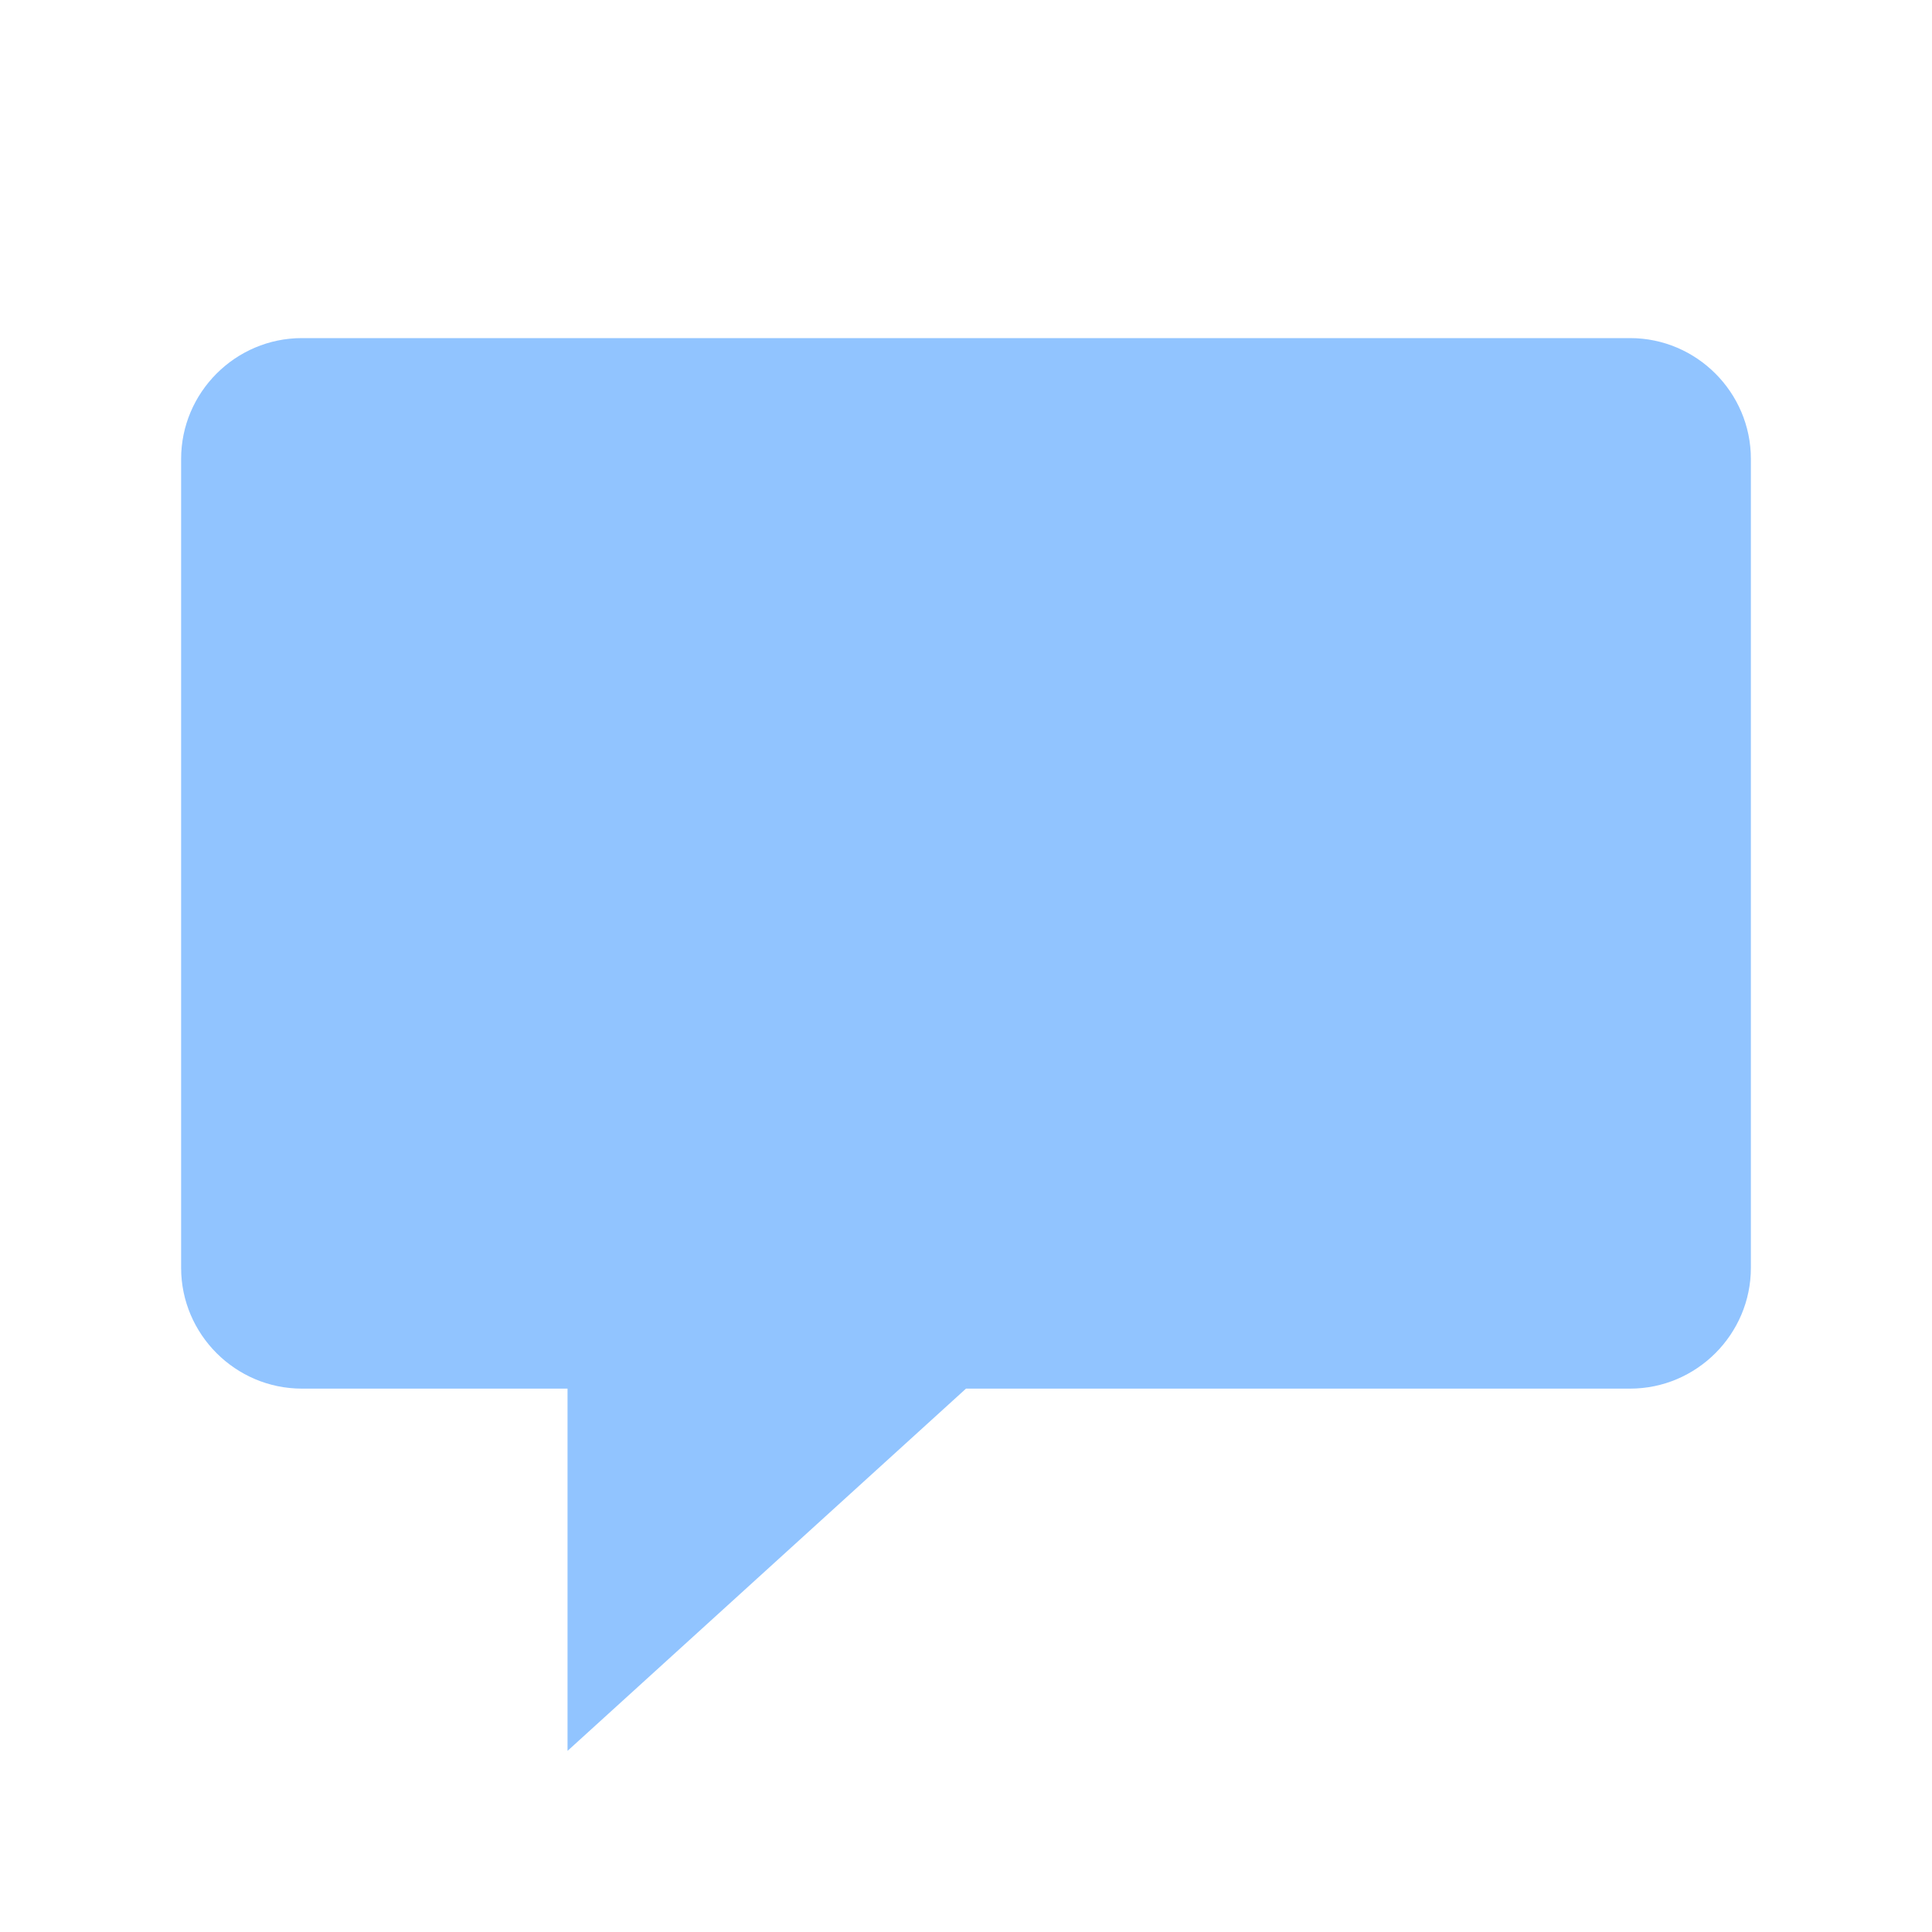
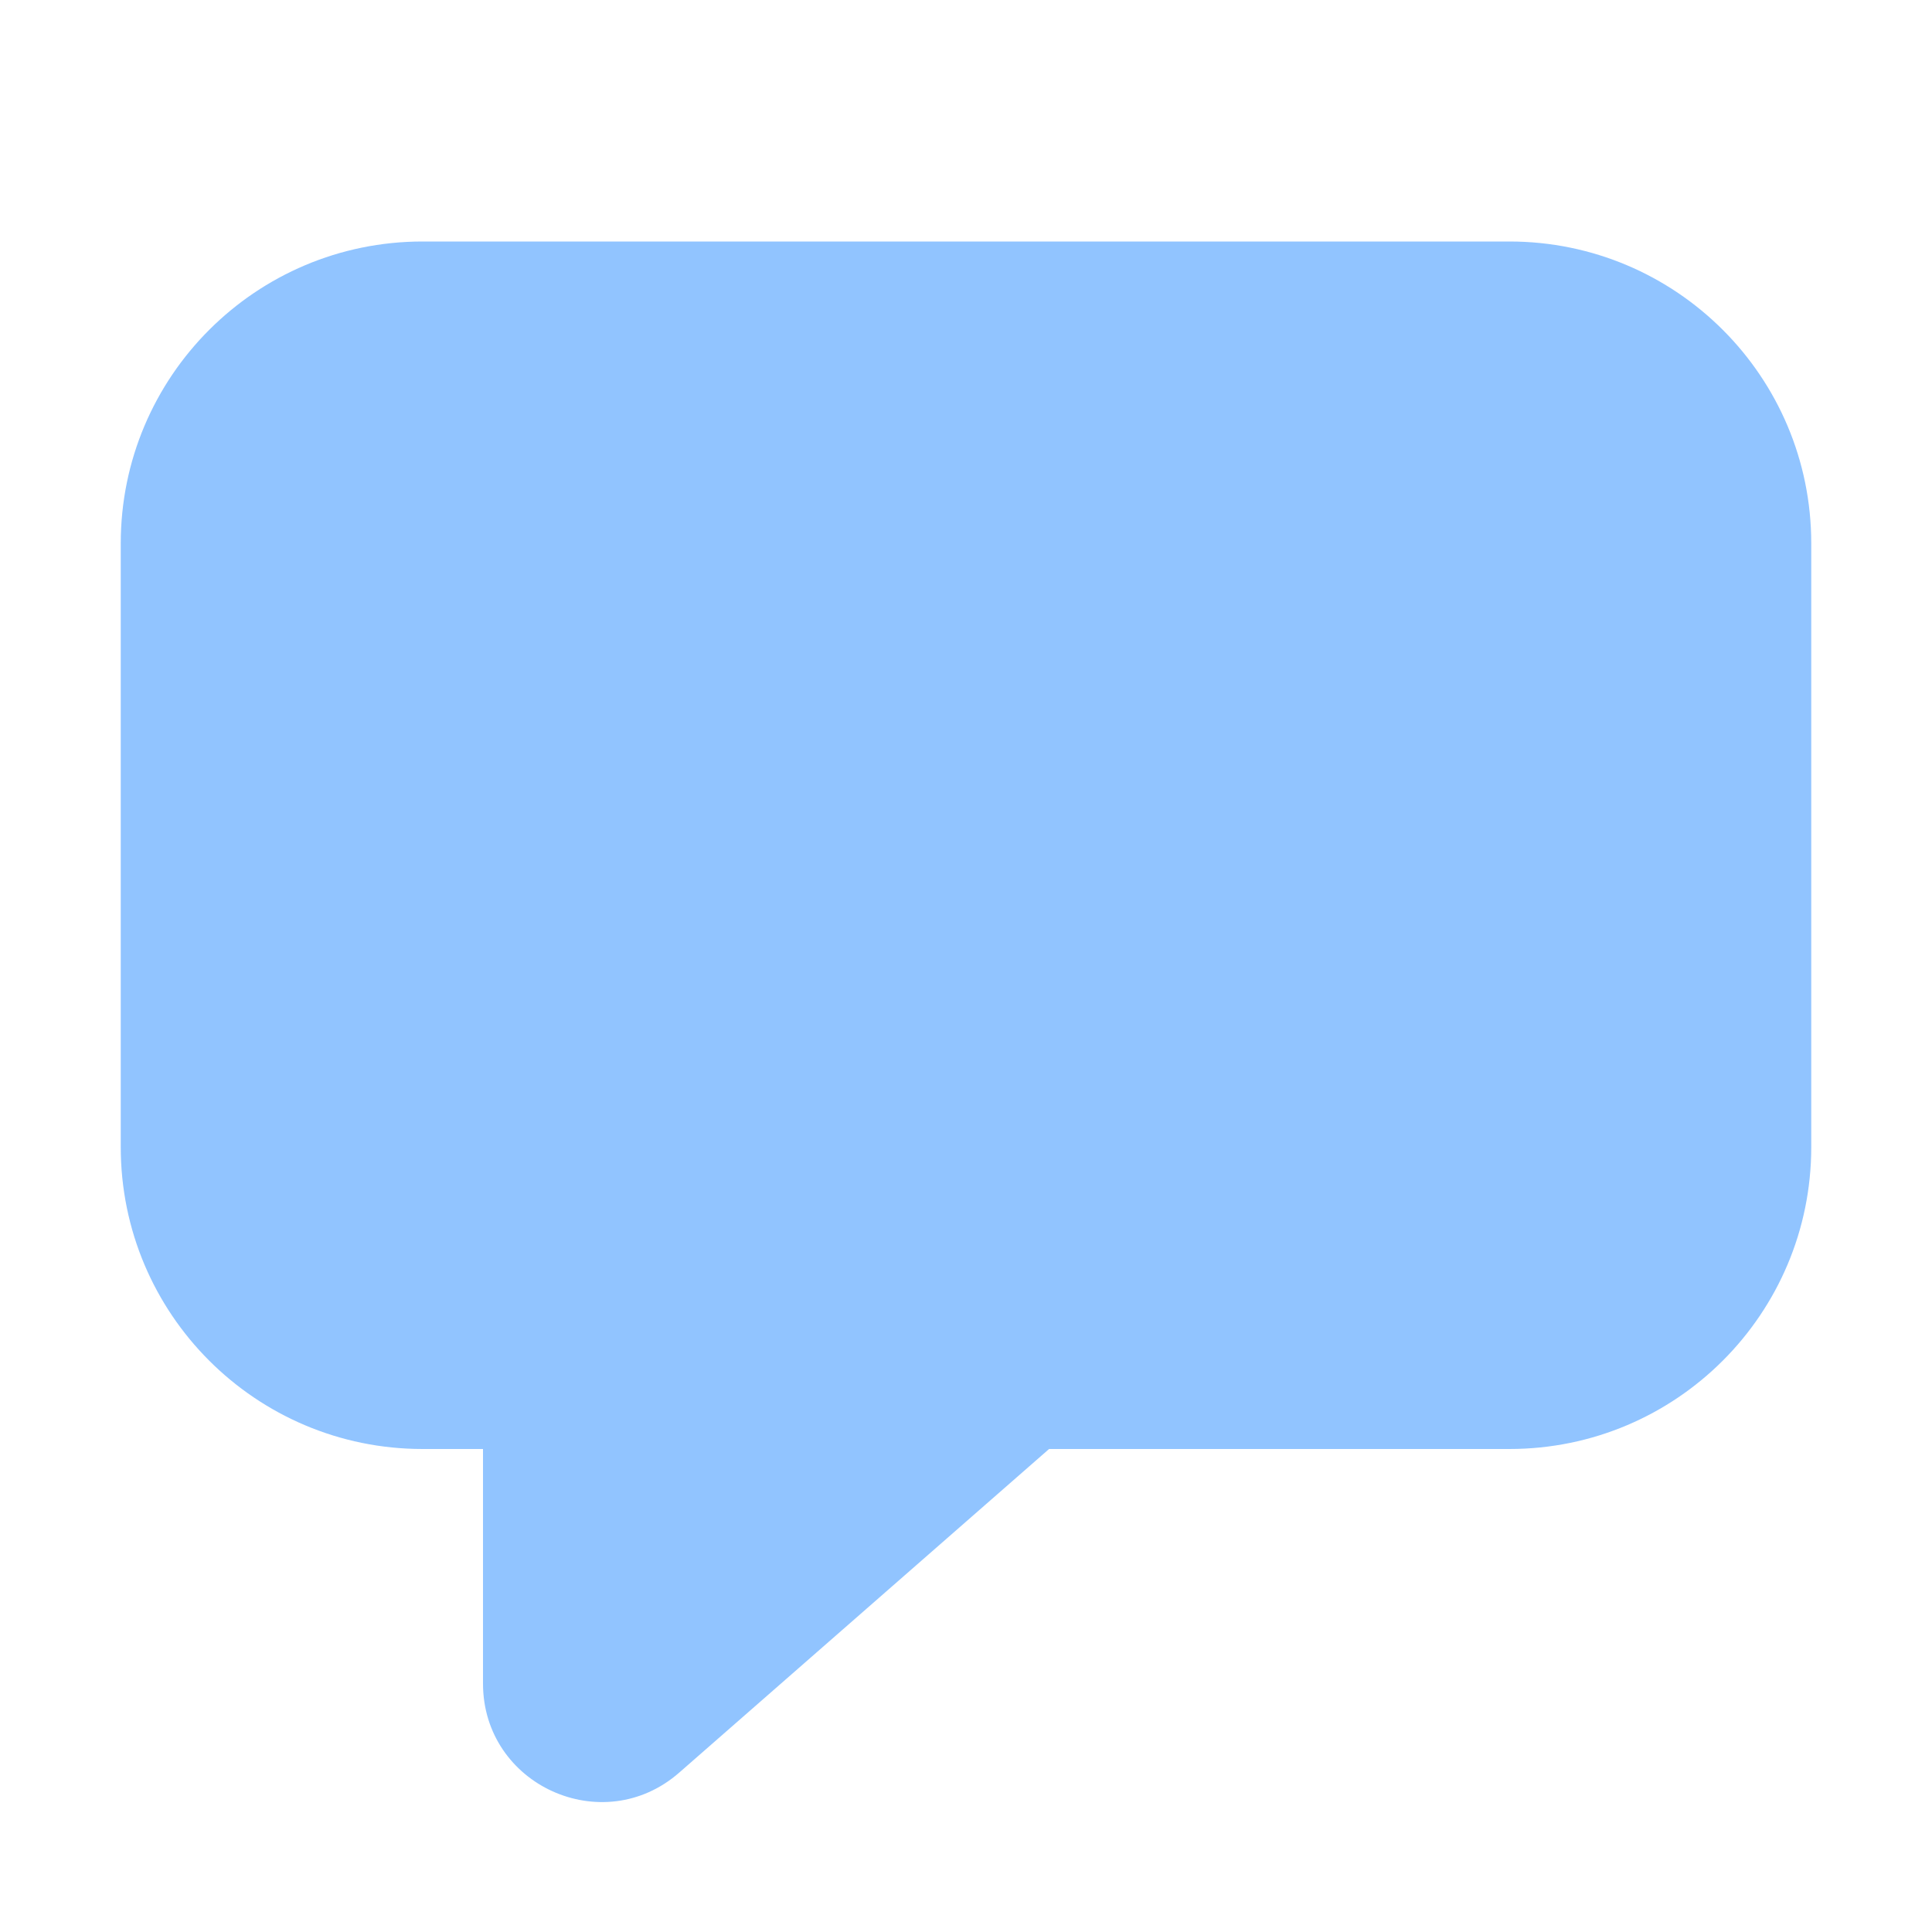
<svg xmlns="http://www.w3.org/2000/svg" viewBox="0 0 16 16" width="16" height="16">
-   <path d="M2.5 2.8h11c.55 0 1 .45 1 1v6.7c0 .55-.45 1-1 1H8l-3.3 3v-3H2.5c-.55 0-1-.45-1-1V3.8c0-.55.45-1 1-1z" fill="#3794ff" fill-opacity=".55" />
+   <path d="M3.5 2C2.119 2 1 3.119 1 4.5V9.5C1 10.881 2.119 12 3.5 12H4V13.942C4 14.784 4.992 15.234 5.625 14.68L8.688 12H12.5C13.881 12 15 10.881 15 9.5V4.5C15 3.119 13.881 2 12.5 2H3.5Z" fill="#3794ff" fill-opacity=".55" />
</svg>
